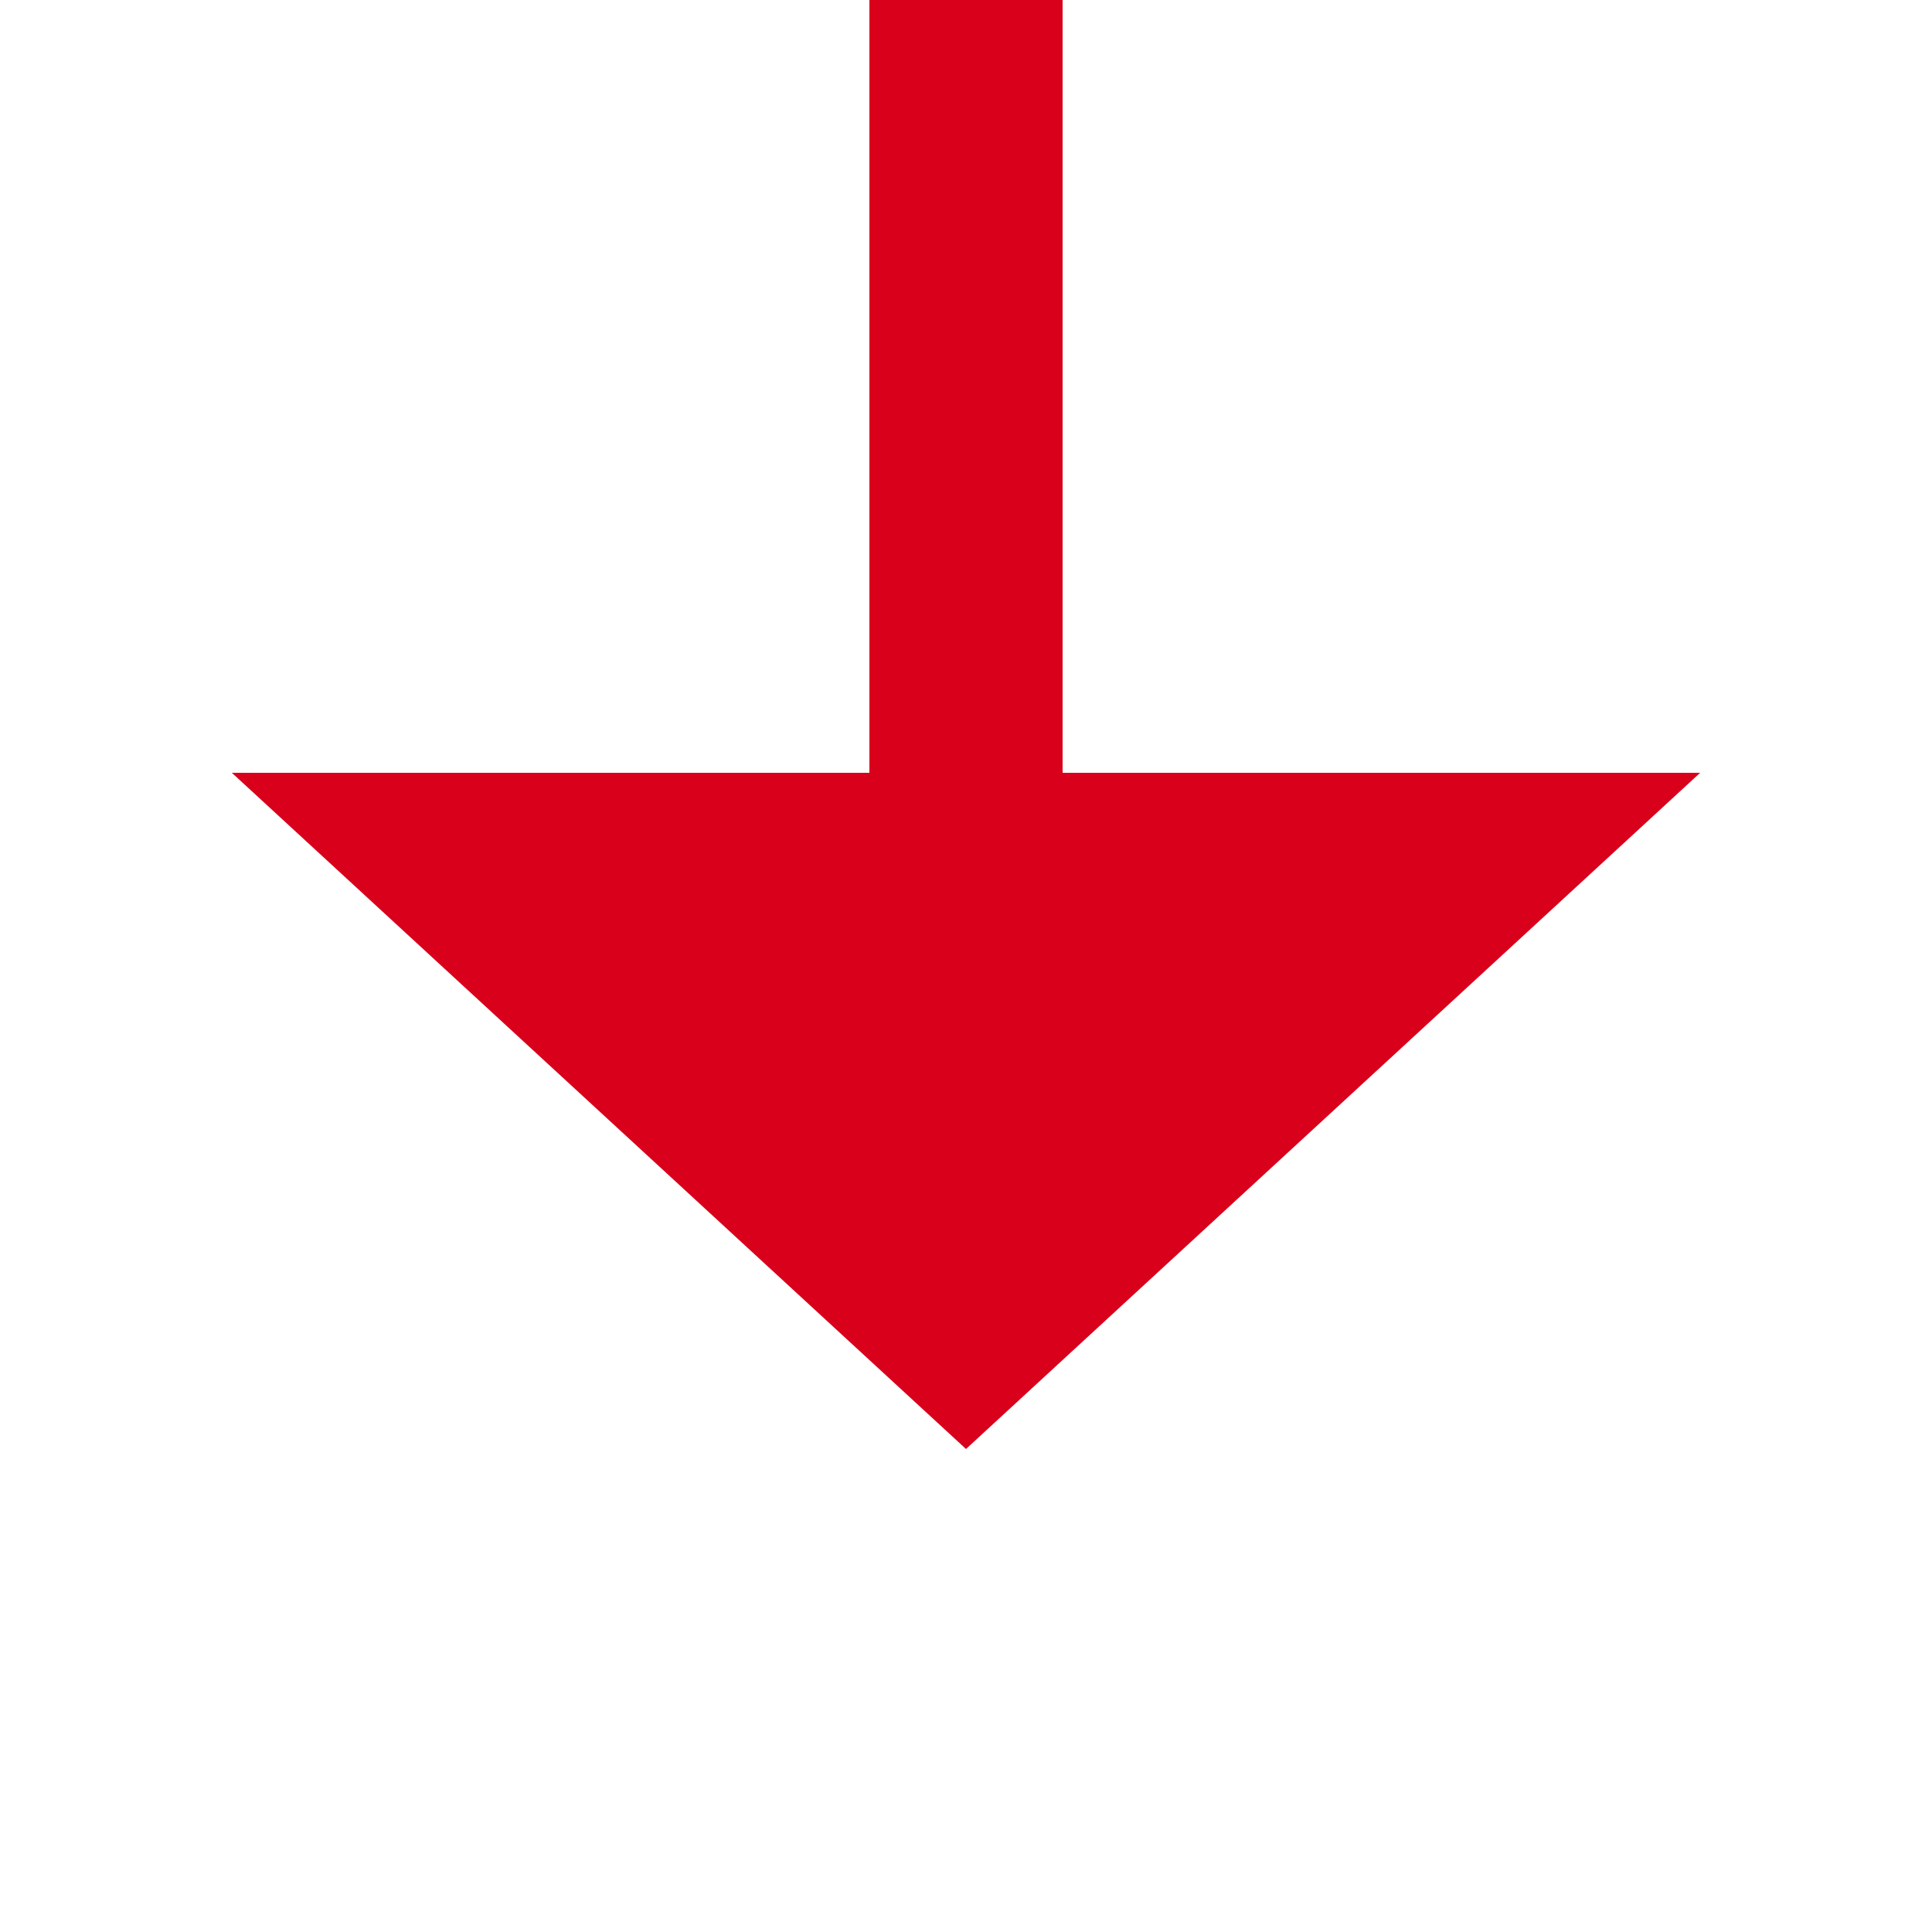
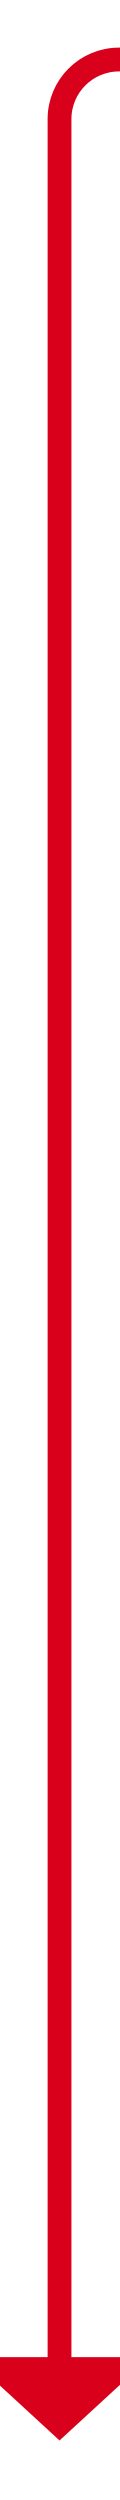
- <svg xmlns="http://www.w3.org/2000/svg" version="1.1" width="20px" height="20px" preserveAspectRatio="xMinYMid meet" viewBox="252 8076  20 18">
-   <path d="M 242 7890  L 257 7890  A 5 5 0 0 1 262 7895 L 262 8084  " stroke-width="2" stroke="#d9001b" fill="none" />
-   <path d="M 254.4 8083  L 262 8090  L 269.6 8083  L 254.4 8083  Z " fill-rule="nonzero" fill="#d9001b" stroke="none" />
+ <svg xmlns="http://www.w3.org/2000/svg" version="1.1" width="10px" height="210px" preserveAspectRatio="xMidYMin meet" viewBox="338 7545  8 210">
+   <path d="M 1382 7250  L 1382 7545  A 5 5 0 0 1 1377 7550 L 347 7550  A 5 5 0 0 0 342 7555 L 342 7744  " stroke-width="2" stroke="#d9001b" fill="none" />
+   <path d="M 334.4 7743  L 342 7750  L 349.6 7743  L 334.4 7743  Z " fill-rule="nonzero" fill="#d9001b" stroke="none" />
</svg>
